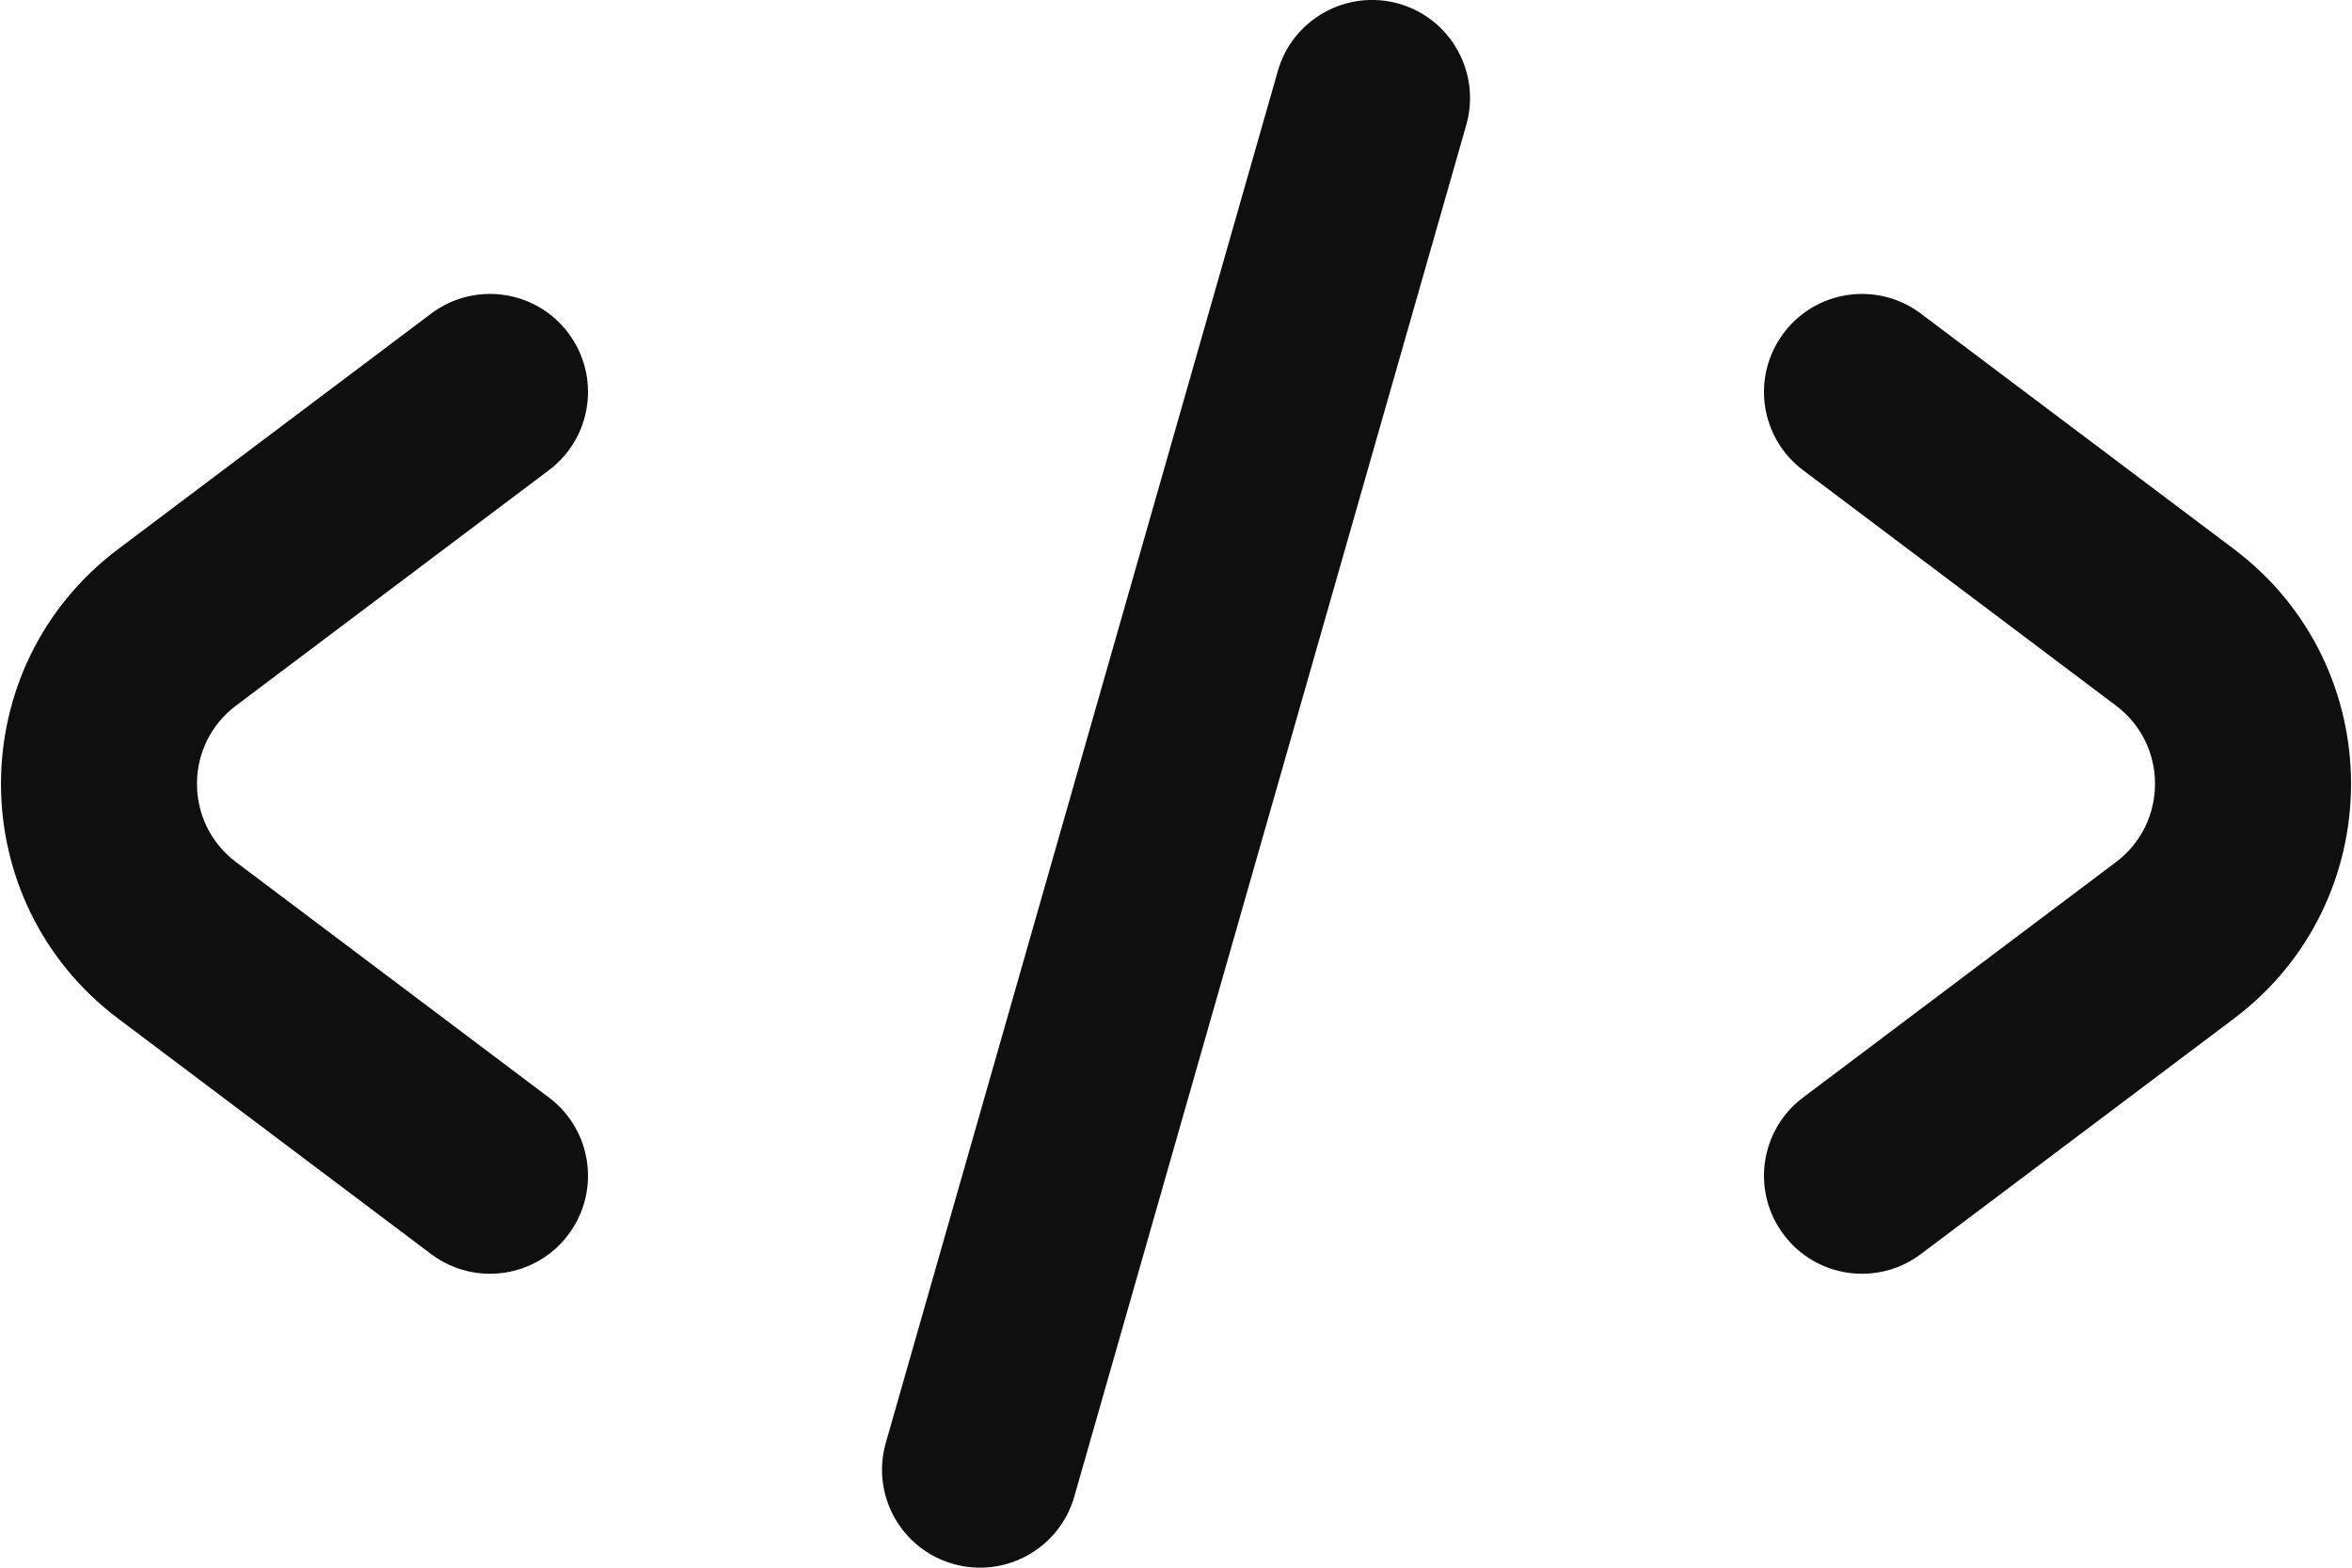
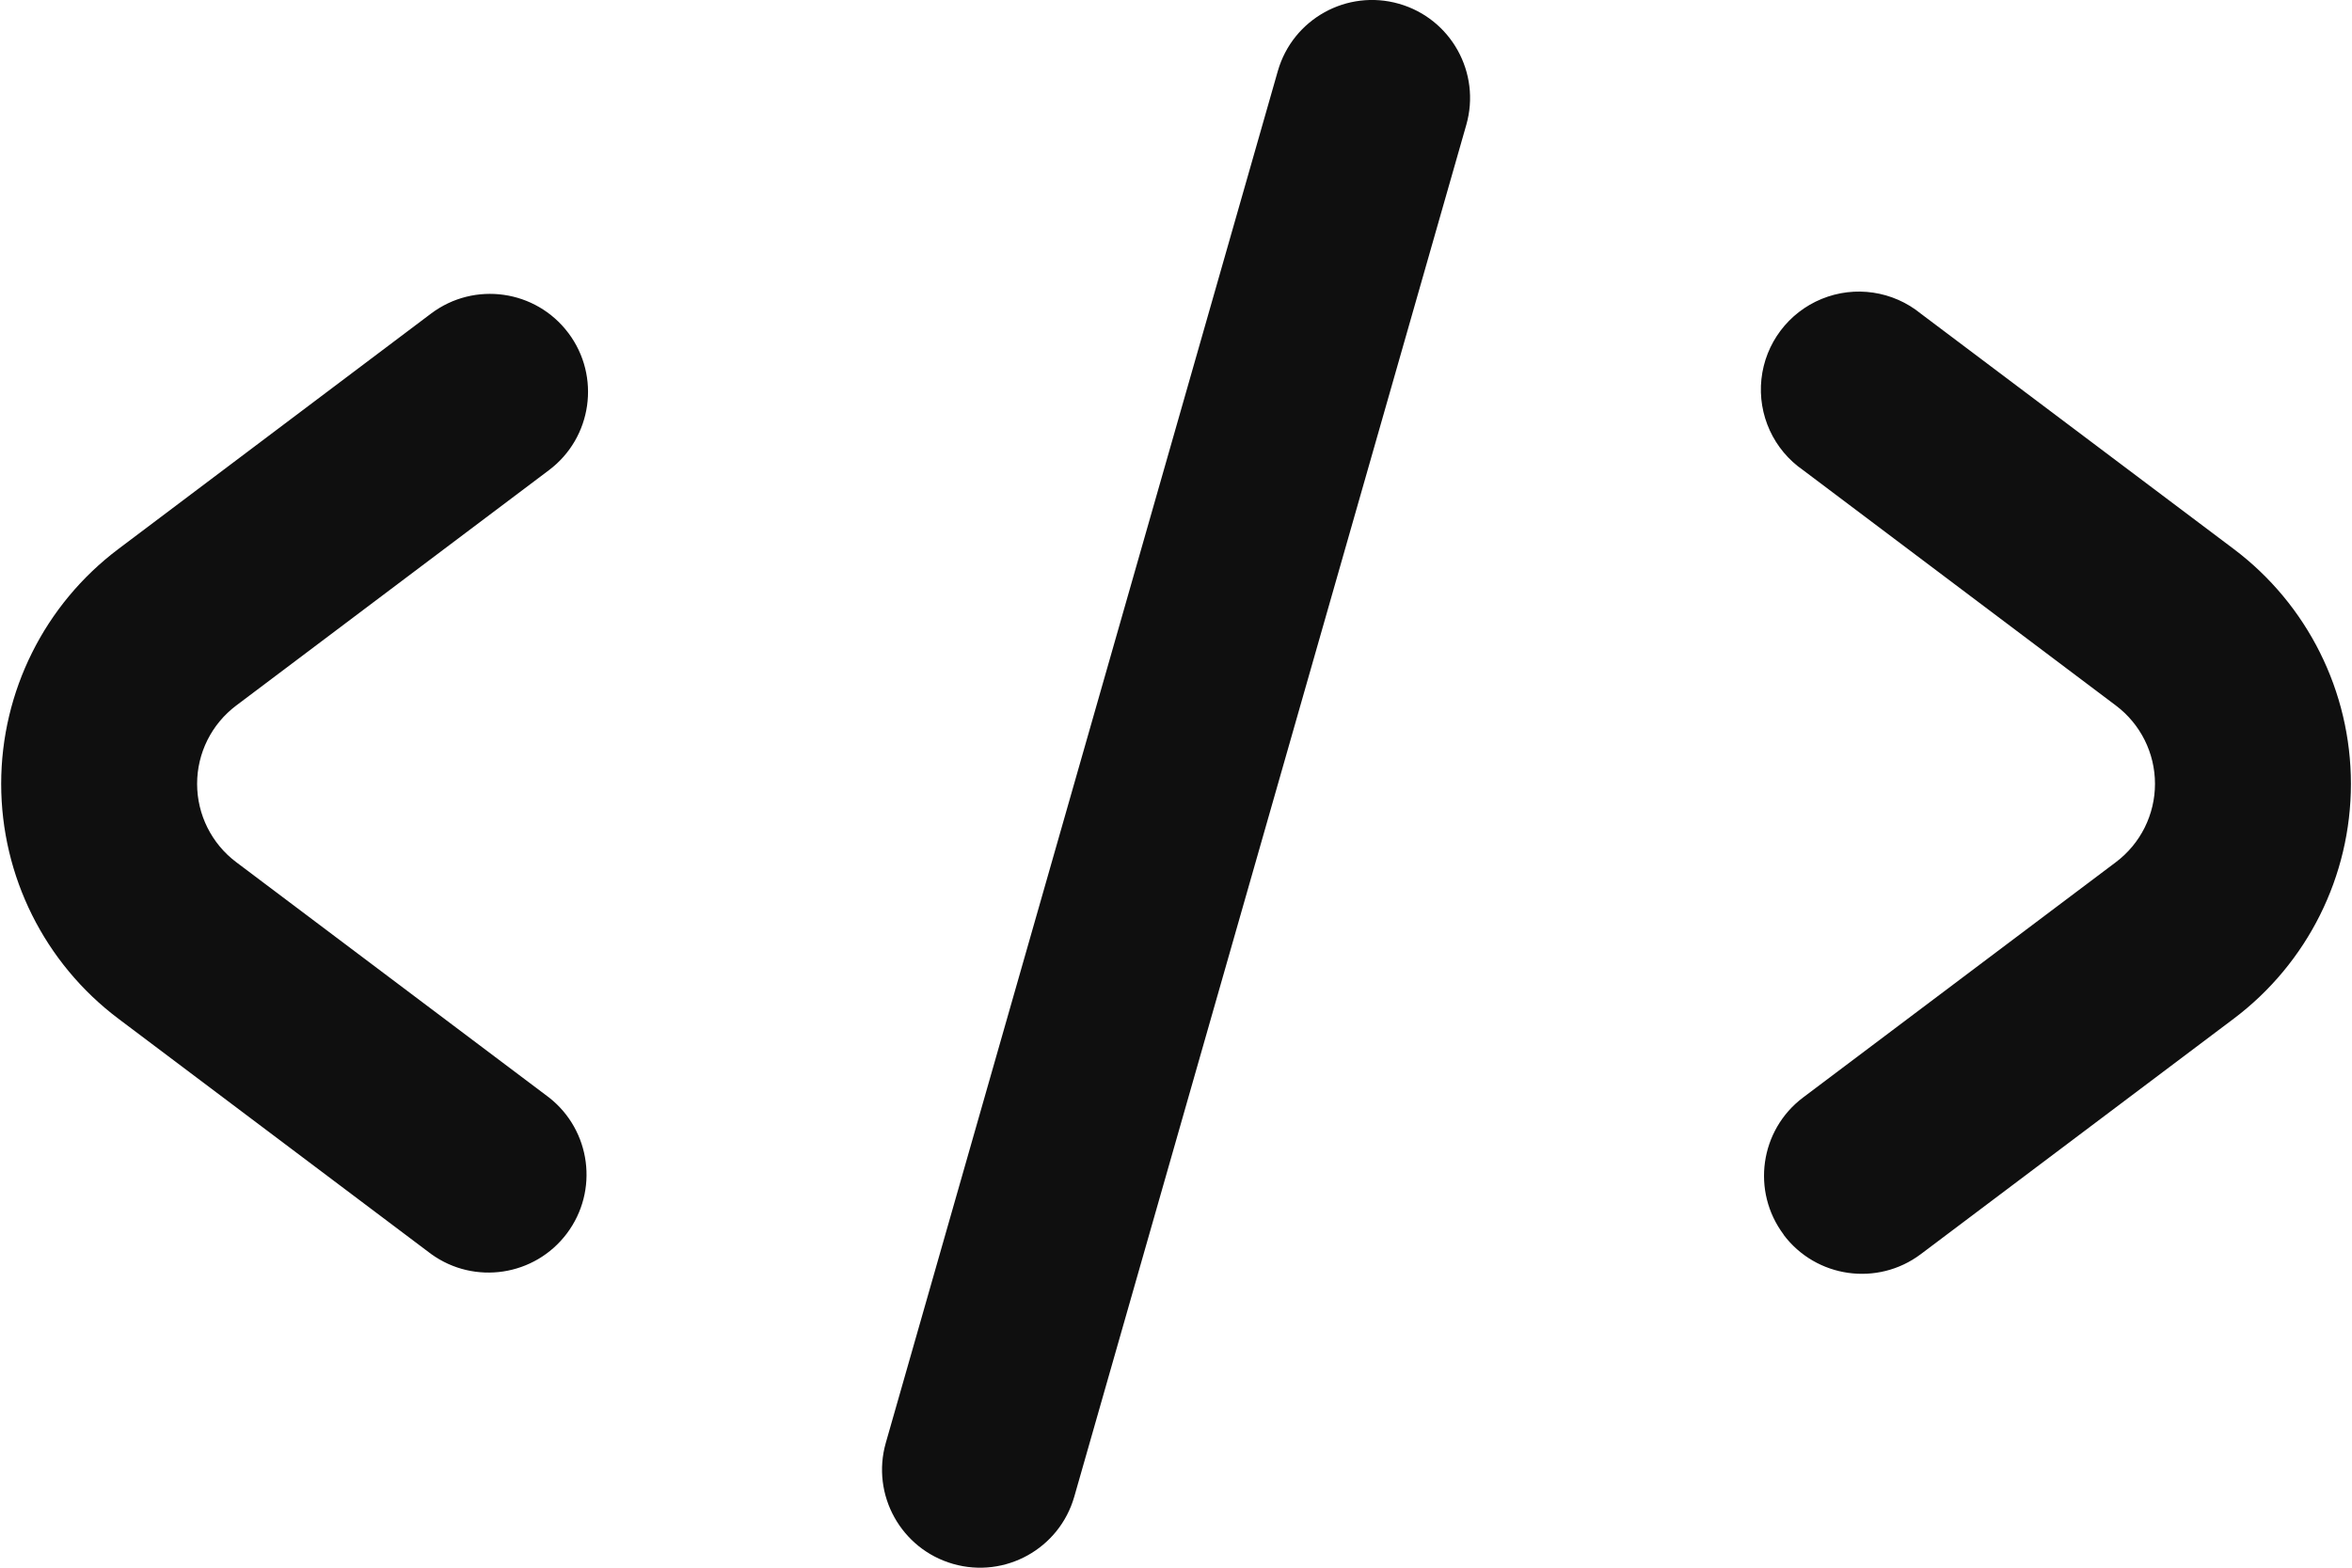
- <svg xmlns="http://www.w3.org/2000/svg" width="24" height="16" viewBox="0 0 24 16" fill="none">
-   <path d="M14.962 1.275C15.113 0.744 14.806 0.19 14.275 0.038C13.744 -0.113 13.19 0.194 13.039 0.725L9.039 14.725C8.887 15.256 9.194 15.81 9.725 15.961C10.256 16.113 10.81 15.806 10.962 15.275L14.962 1.275Z" fill="#0F0F0F" />
-   <path d="M5.799 3.399C6.131 3.84 6.043 4.467 5.601 4.799L2.409 7.201C1.877 7.601 1.877 8.399 2.409 8.799L5.601 11.201C6.043 11.533 6.131 12.16 5.799 12.601C5.467 13.043 4.84 13.131 4.399 12.799L1.207 10.397C-0.389 9.197 -0.389 6.803 1.207 5.603L4.399 3.201C4.84 2.869 5.467 2.957 5.799 3.399Z" fill="#0F0F0F" />
-   <path d="M18.201 12.601C17.869 12.16 17.957 11.533 18.399 11.201L21.591 8.799C22.123 8.399 22.123 7.601 21.591 7.201L18.399 4.799C17.957 4.467 17.869 3.84 18.201 3.399C18.533 2.957 19.16 2.869 19.601 3.201L22.794 5.603C24.389 6.803 24.389 9.197 22.794 10.397L19.601 12.799C19.16 13.131 18.533 13.043 18.201 12.601Z" fill="#0F0F0F" />
+ <svg xmlns="http://www.w3.org/2000/svg" width="24" height="16" fill="none">
+   <path d="M14.962 1.275a1 1 0 0 0-1.923-.55l-4 14a1 1 0 1 0 1.923.55l4-14ZM5.8 3.399a1 1 0 0 1-.199 1.4L2.41 7.201a1 1 0 0 0 0 1.598l3.192 2.402A1 1 0 0 1 4.4 12.799l-3.192-2.402a3 3 0 0 1 0-4.794L4.399 3.2a1 1 0 0 1 1.4.198ZM18.201 12.601a1 1 0 0 1 .198-1.4l3.192-2.402a1 1 0 0 0 0-1.598L18.4 4.799A1 1 0 1 1 19.6 3.201l3.193 2.402a3 3 0 0 1 0 4.794L19.6 12.8a1 1 0 0 1-1.4-.198Z" fill="#0F0F0F" />
</svg>
